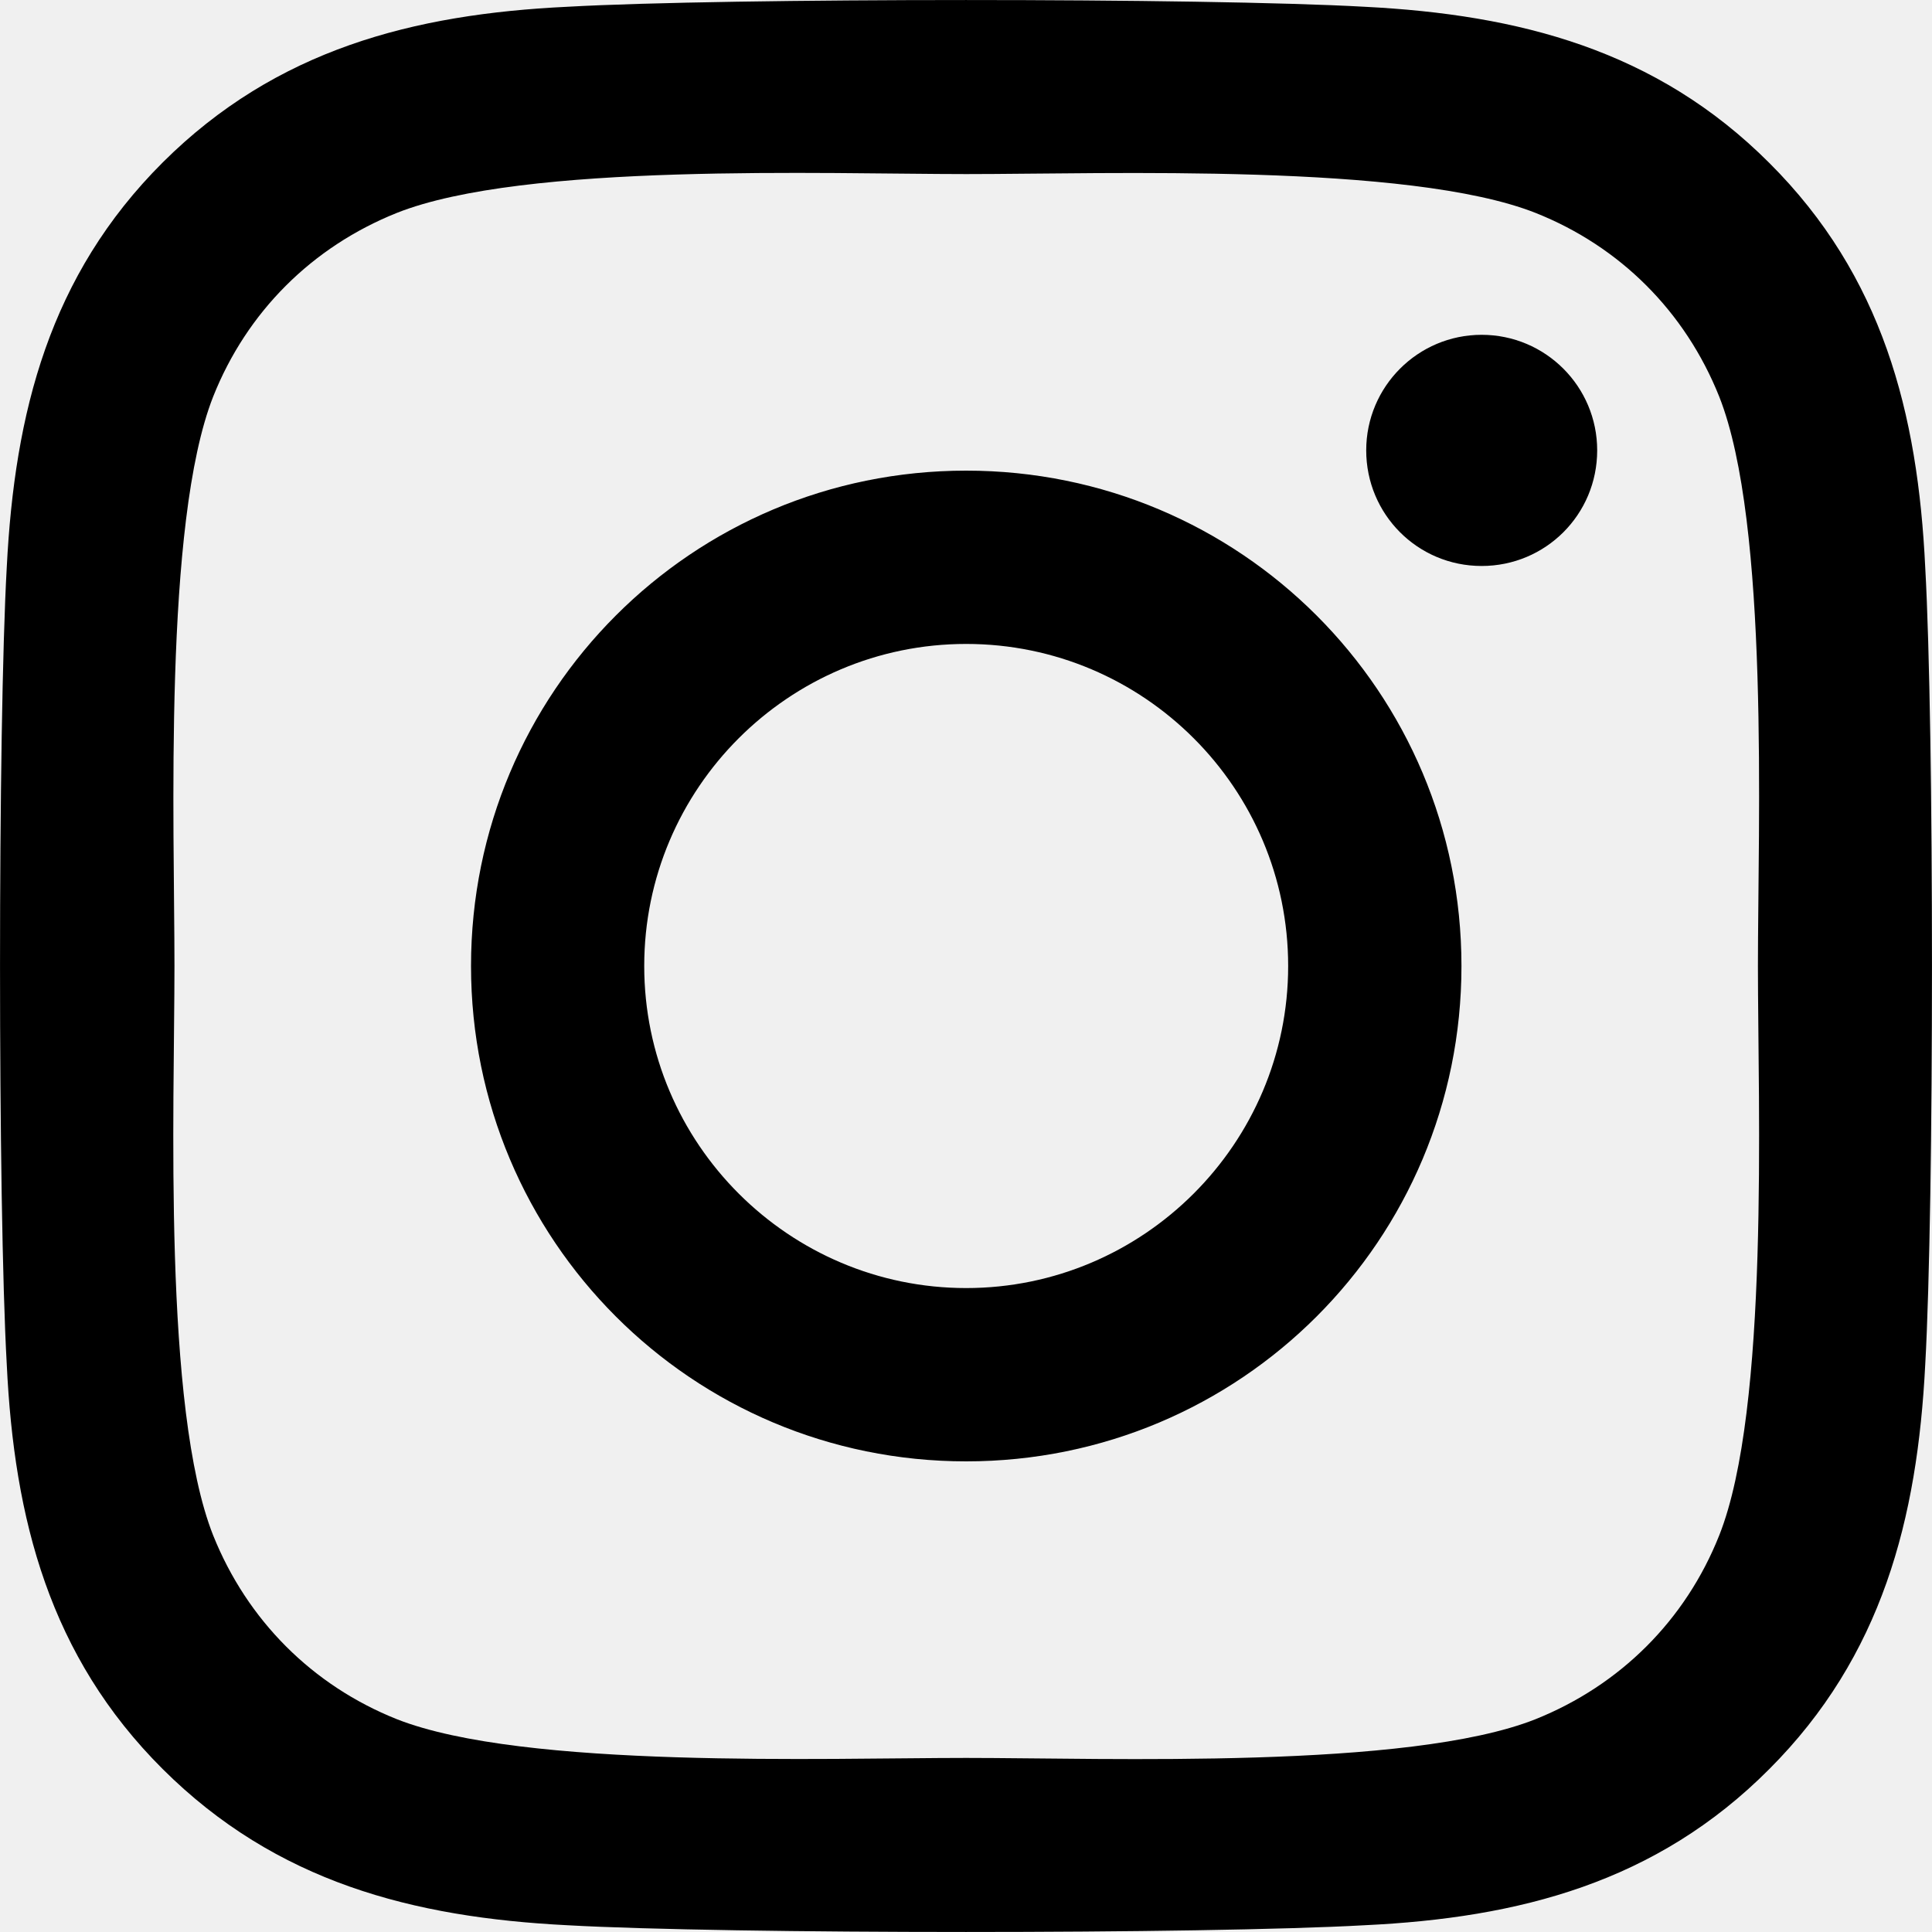
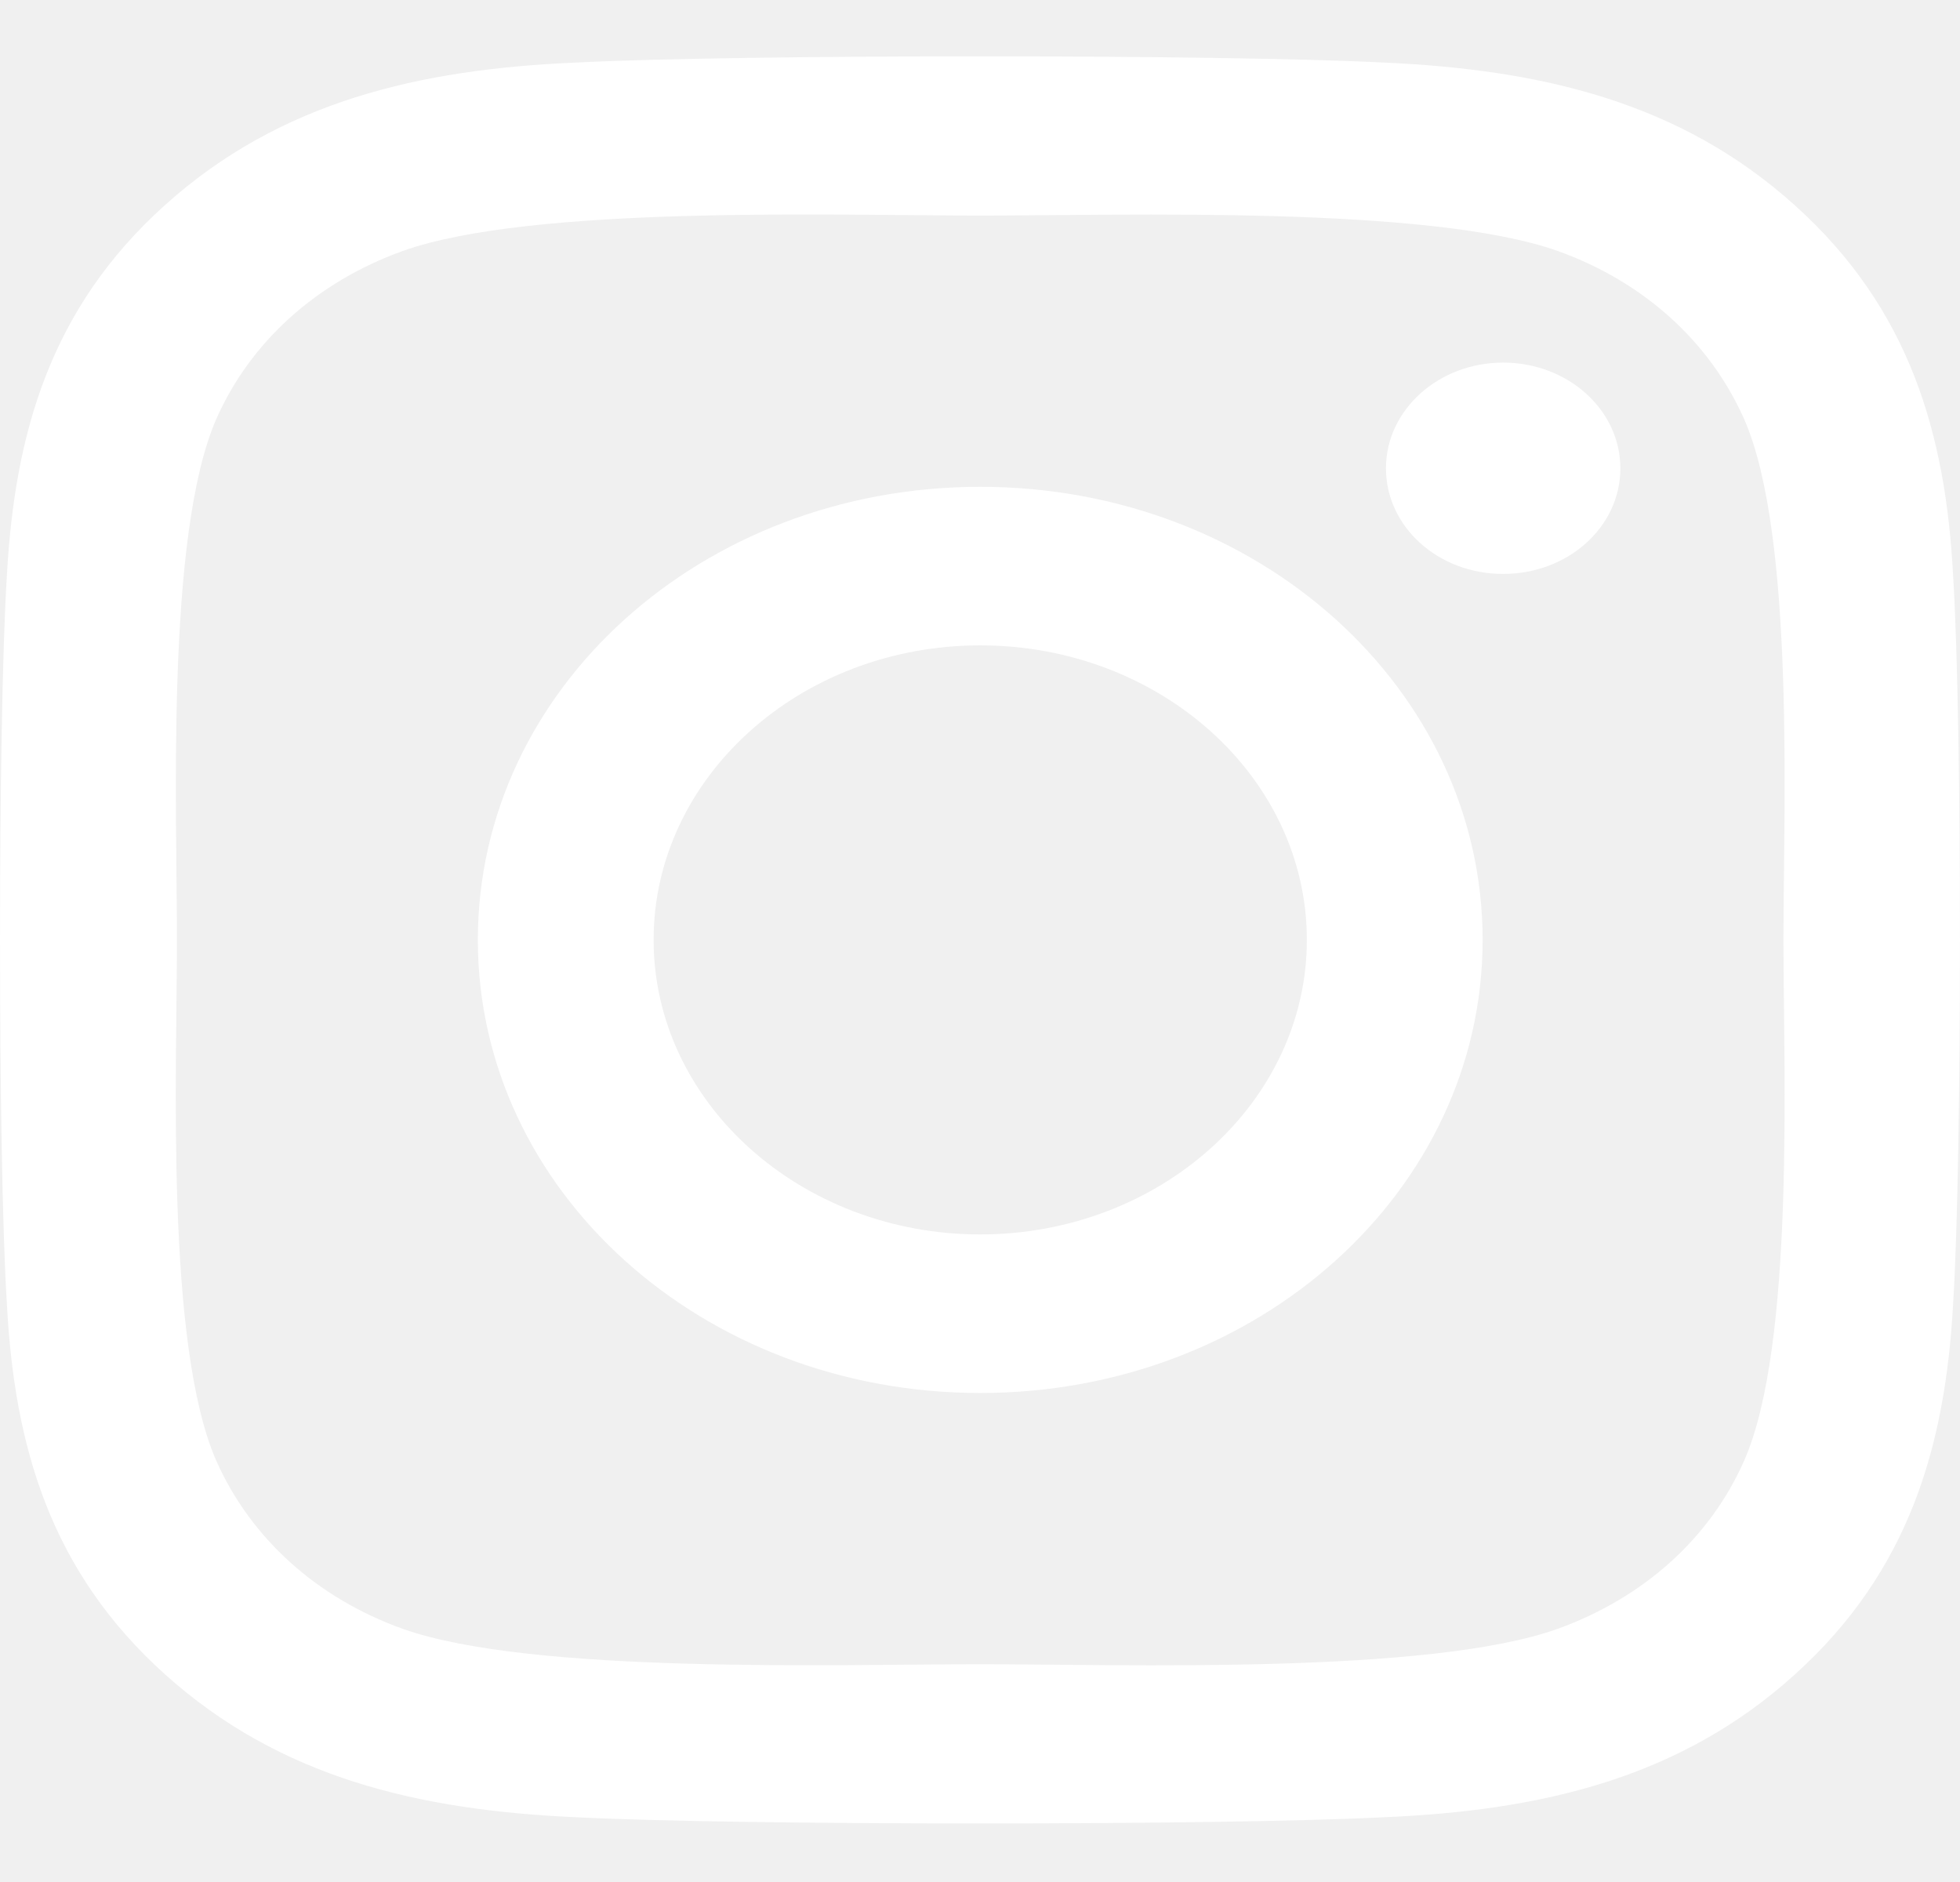
- <svg xmlns="http://www.w3.org/2000/svg" width="20" height="20" viewBox="0 0 20 20" fill="none">
-   <path d="M10.002 4.872C7.165 4.872 4.876 7.162 4.876 10C4.876 12.838 7.165 15.128 10.002 15.128C12.84 15.128 15.129 12.838 15.129 10C15.129 7.162 12.84 4.872 10.002 4.872ZM10.002 13.334C8.168 13.334 6.669 11.839 6.669 10C6.669 8.161 8.164 6.666 10.002 6.666C11.841 6.666 13.335 8.161 13.335 10C13.335 11.839 11.836 13.334 10.002 13.334ZM16.534 4.662C16.534 5.327 15.999 5.859 15.338 5.859C14.674 5.859 14.143 5.323 14.143 4.662C14.143 4.002 14.678 3.466 15.338 3.466C15.999 3.466 16.534 4.002 16.534 4.662ZM19.93 5.876C19.854 4.274 19.488 2.855 18.315 1.686C17.146 0.517 15.727 0.151 14.125 0.07C12.474 -0.023 7.526 -0.023 5.875 0.07C4.278 0.146 2.859 0.512 1.685 1.681C0.512 2.851 0.151 4.27 0.07 5.872C-0.023 7.523 -0.023 12.472 0.07 14.124C0.146 15.726 0.512 17.145 1.685 18.314C2.859 19.483 4.273 19.849 5.875 19.93C7.526 20.023 12.474 20.023 14.125 19.93C15.727 19.854 17.146 19.488 18.315 18.314C19.483 17.145 19.849 15.726 19.93 14.124C20.023 12.472 20.023 7.528 19.93 5.876ZM17.797 15.895C17.449 16.77 16.775 17.444 15.896 17.797C14.58 18.319 11.457 18.198 10.002 18.198C8.548 18.198 5.42 18.314 4.108 17.797C3.234 17.448 2.56 16.774 2.207 15.895C1.685 14.579 1.806 11.455 1.806 10C1.806 8.545 1.69 5.417 2.207 4.105C2.555 3.23 3.229 2.556 4.108 2.204C5.424 1.681 8.548 1.802 10.002 1.802C11.457 1.802 14.585 1.686 15.896 2.204C16.771 2.552 17.445 3.225 17.797 4.105C18.319 5.421 18.198 8.545 18.198 10C18.198 11.455 18.319 14.583 17.797 15.895Z" fill="black" />
+ <svg xmlns="http://www.w3.org/2000/svg" width="25" height="24" viewBox="0 0 25 24" fill="none">
+   <path d="M12.503 6.208C8.956 6.208 6.095 8.788 6.095 11.986C6.095 15.184 8.956 17.764 12.503 17.764C16.05 17.764 18.911 15.184 18.911 11.986C18.911 8.788 16.05 6.208 12.503 6.208ZM12.503 15.742C10.21 15.742 8.337 14.058 8.337 11.986C8.337 9.914 10.205 8.23 12.503 8.23C14.801 8.23 16.669 9.914 16.669 11.986C16.669 14.058 14.795 15.742 12.503 15.742V15.742ZM20.668 5.972C20.668 6.721 19.999 7.319 19.173 7.319C18.342 7.319 17.678 6.716 17.678 5.972C17.678 5.228 18.348 4.624 19.173 4.624C19.999 4.624 20.668 5.228 20.668 5.972ZM24.912 7.34C24.817 5.534 24.36 3.935 22.893 2.618C21.432 1.3 19.658 0.888 17.656 0.798C15.593 0.692 9.407 0.692 7.344 0.798C5.347 0.883 3.574 1.295 2.107 2.613C0.64 3.93 0.188 5.529 0.088 7.335C-0.029 9.195 -0.029 14.772 0.088 16.632C0.183 18.438 0.64 20.037 2.107 21.354C3.574 22.672 5.342 23.084 7.344 23.174C9.407 23.28 15.593 23.28 17.656 23.174C19.658 23.089 21.432 22.677 22.893 21.354C24.354 20.037 24.812 18.438 24.912 16.632C25.029 14.772 25.029 9.2 24.912 7.34V7.34ZM22.246 18.629C21.811 19.614 20.969 20.373 19.87 20.771C18.225 21.359 14.321 21.223 12.503 21.223C10.685 21.223 6.775 21.354 5.135 20.771C4.042 20.378 3.2 19.619 2.759 18.629C2.107 17.145 2.257 13.625 2.257 11.986C2.257 10.347 2.112 6.822 2.759 5.343C3.194 4.358 4.037 3.598 5.135 3.201C6.781 2.613 10.685 2.749 12.503 2.749C14.321 2.749 18.231 2.618 19.87 3.201C20.963 3.593 21.806 4.353 22.246 5.343C22.899 6.827 22.748 10.347 22.748 11.986C22.748 13.625 22.899 17.15 22.246 18.629Z" fill="white" />
</svg>
